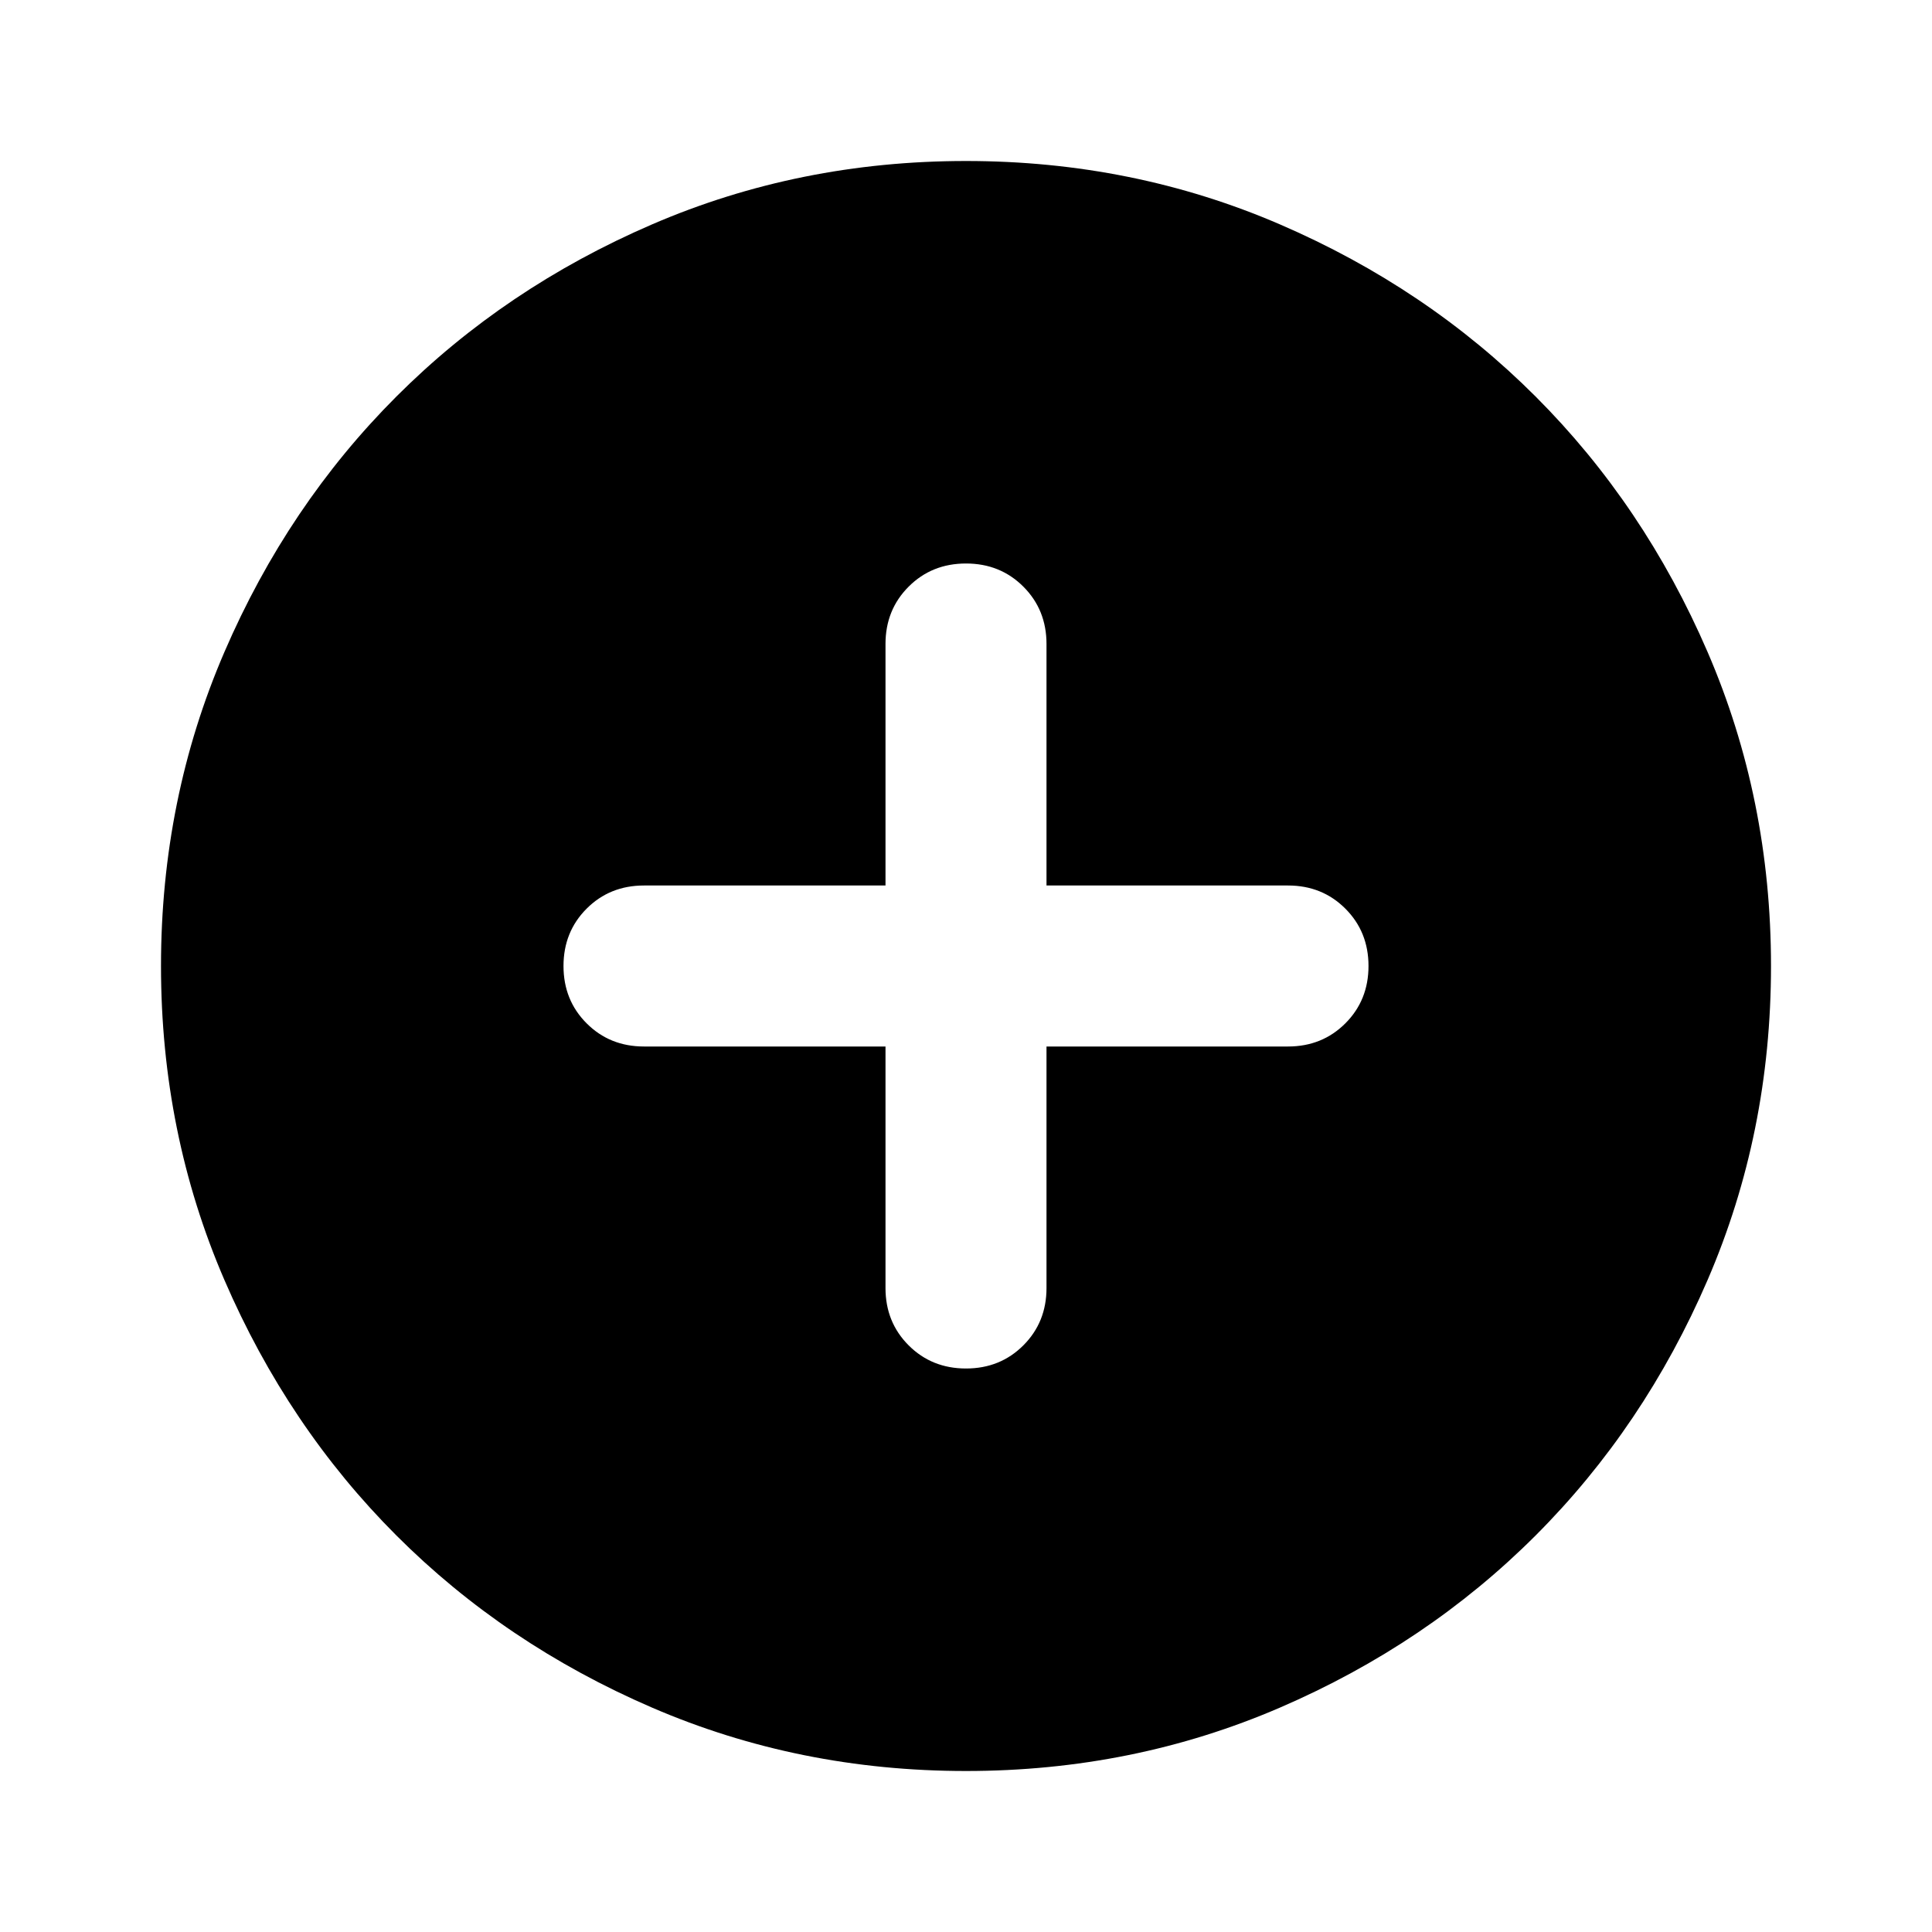
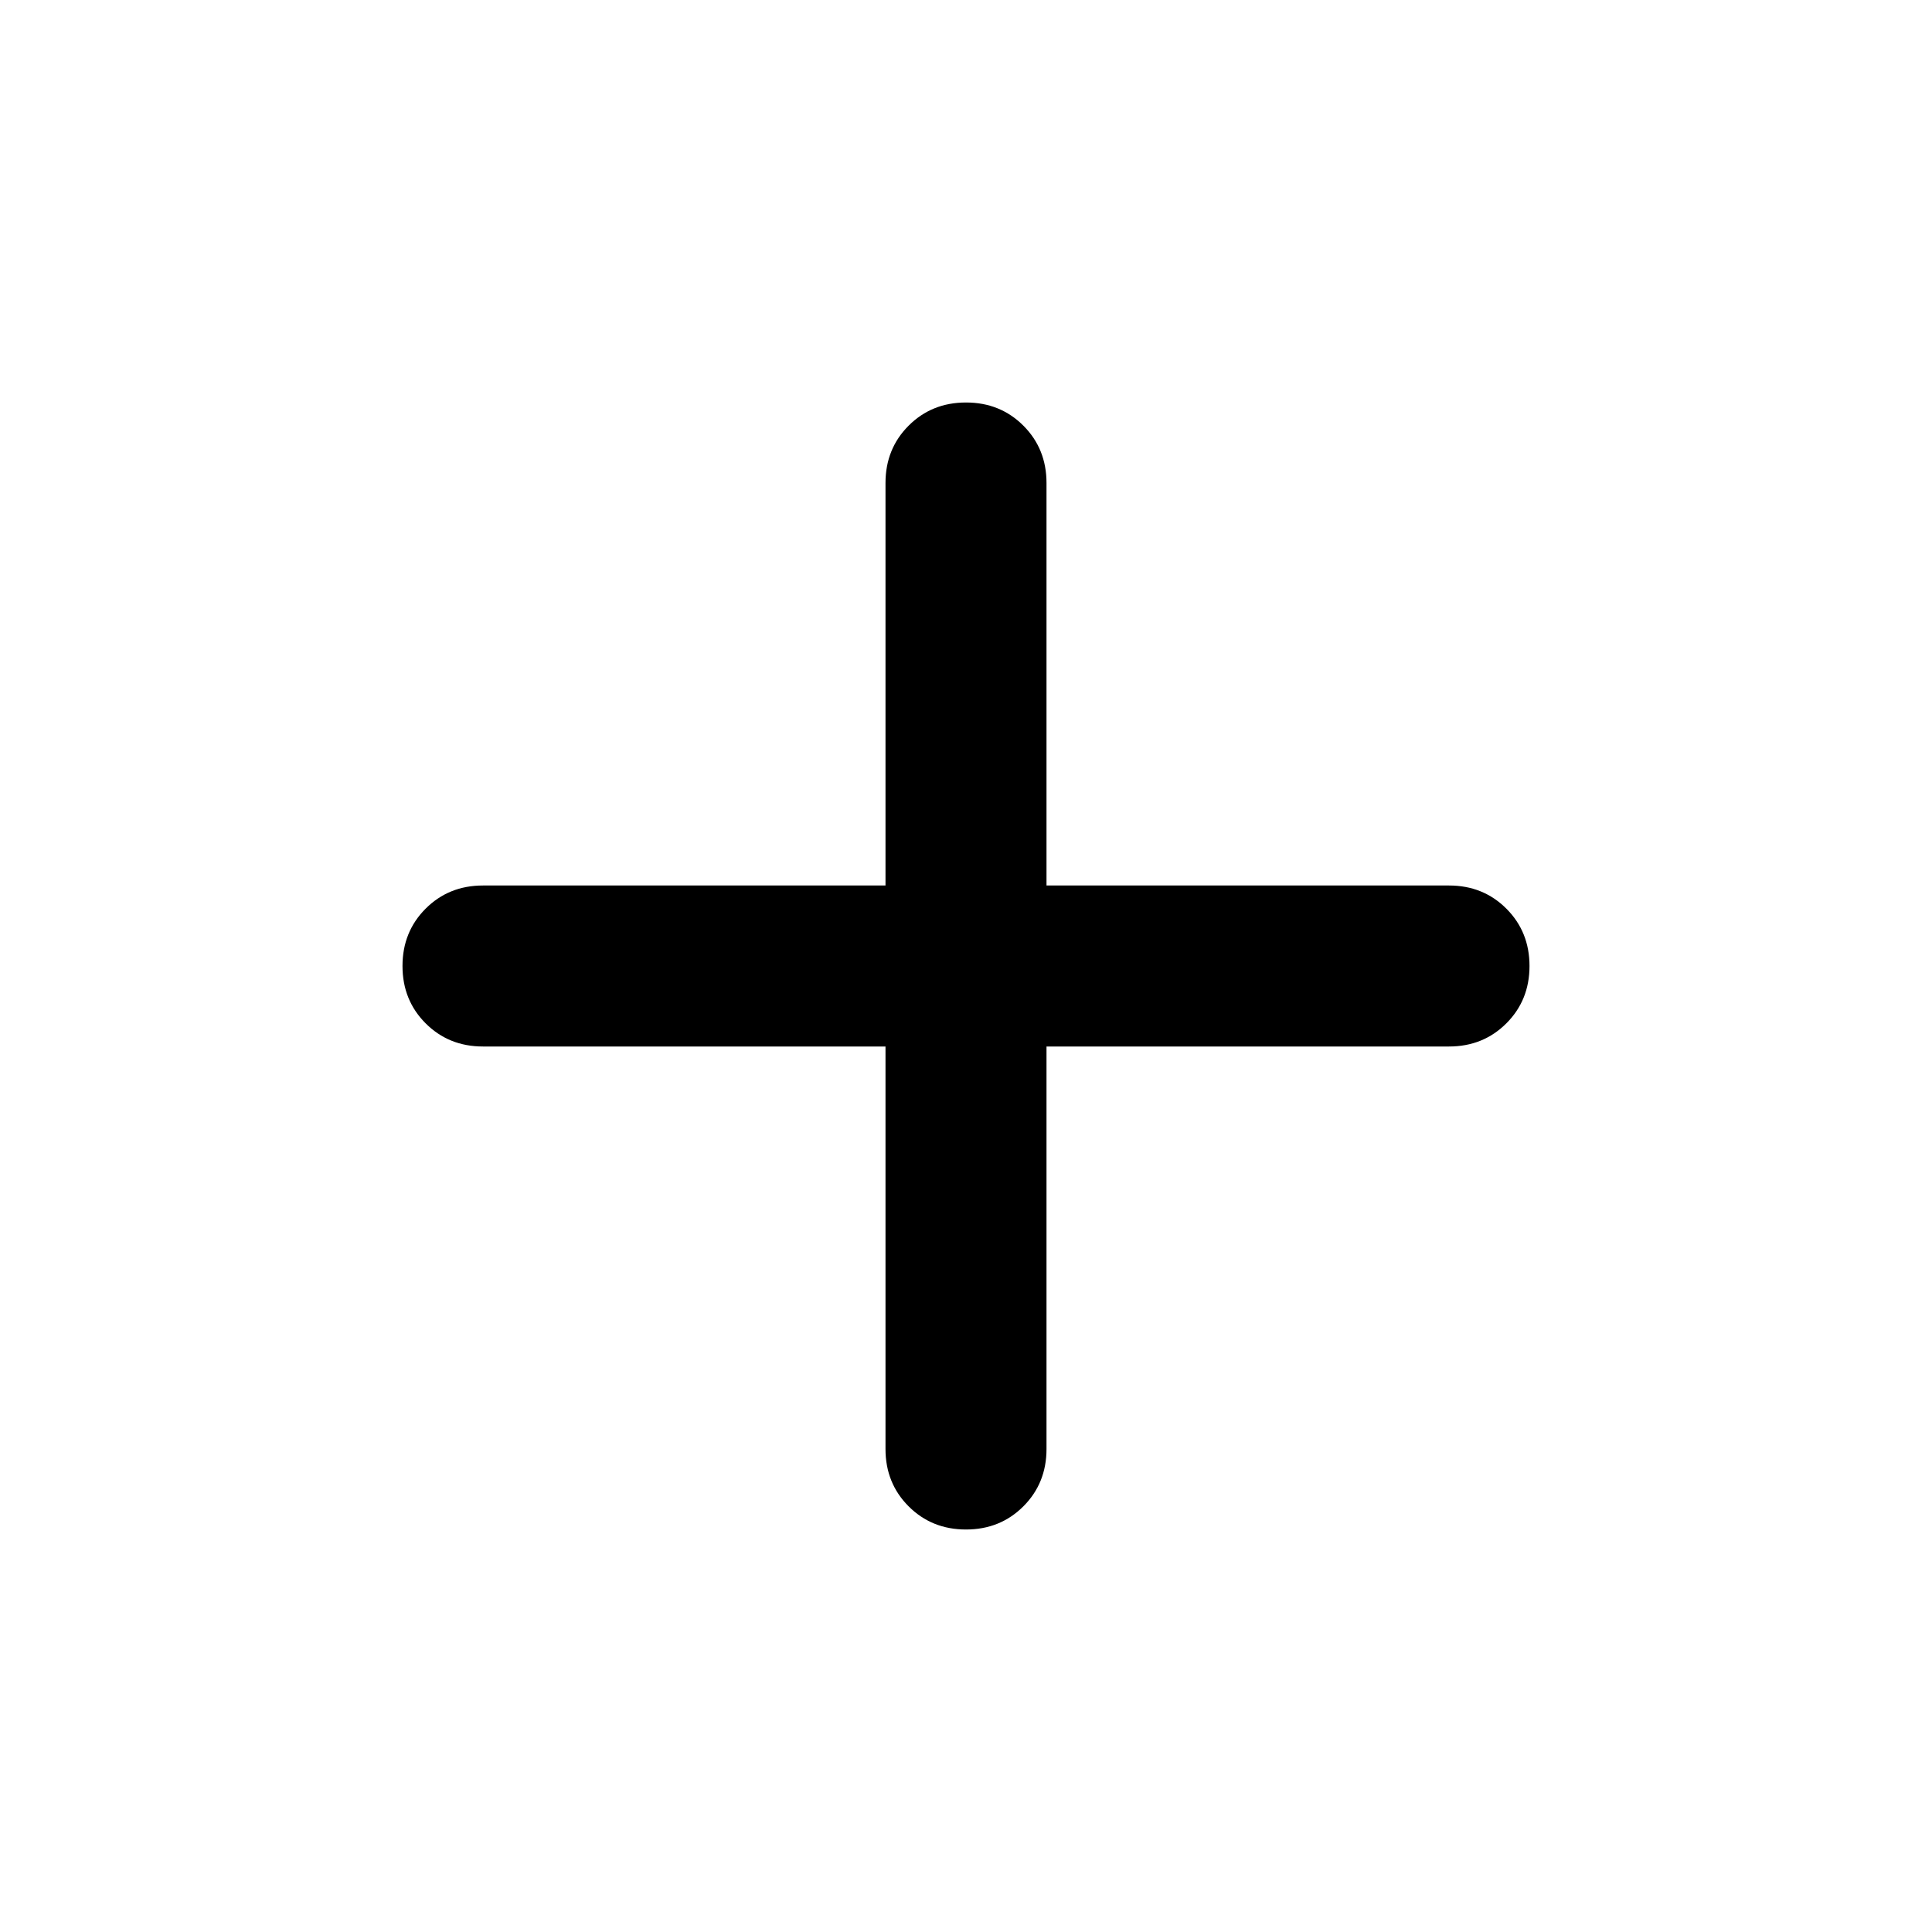
<svg xmlns="http://www.w3.org/2000/svg" height="24px" viewBox="0 -960 960 960" width="24px" fill="currentColor">
-   <path d="M440-440v120q0 17 11.5 28.5T480-280q17 0 28.5-11.5T520-320v-120h120q17 0 28.5-11.5T680-480q0-17-11.5-28.5T640-520H520v-120q0-17-11.5-28.5T480-680q-17 0-28.5 11.5T440-640v120H320q-17 0-28.5 11.5T280-480q0 17 11.5 28.5T320-440h120Zm40 360q-83 0-156-31.5T197-197q-54-54-85.5-127T80-480q0-83 31.5-156T197-763q54-54 127-85.5T480-880q83 0 156 31.5T763-763q54 54 85.5 127T880-480q0 83-31.5 156T763-197q-54 54-127 85.5T480-80Z" />
+   <path d="M440-440H240q-17 0-28.5-11.5T200-480q0-17 11.5-28.5T240-520h200v-200q0-17 11.5-28.5T480-760q17 0 28.5 11.5T520-720v200h200q17 0 28.5 11.5T760-480q0 17-11.5 28.5T720-440H520v200q0 17-11.5 28.5T480-200q-17 0-28.5-11.5T440-240v-200Z" />
</svg>
